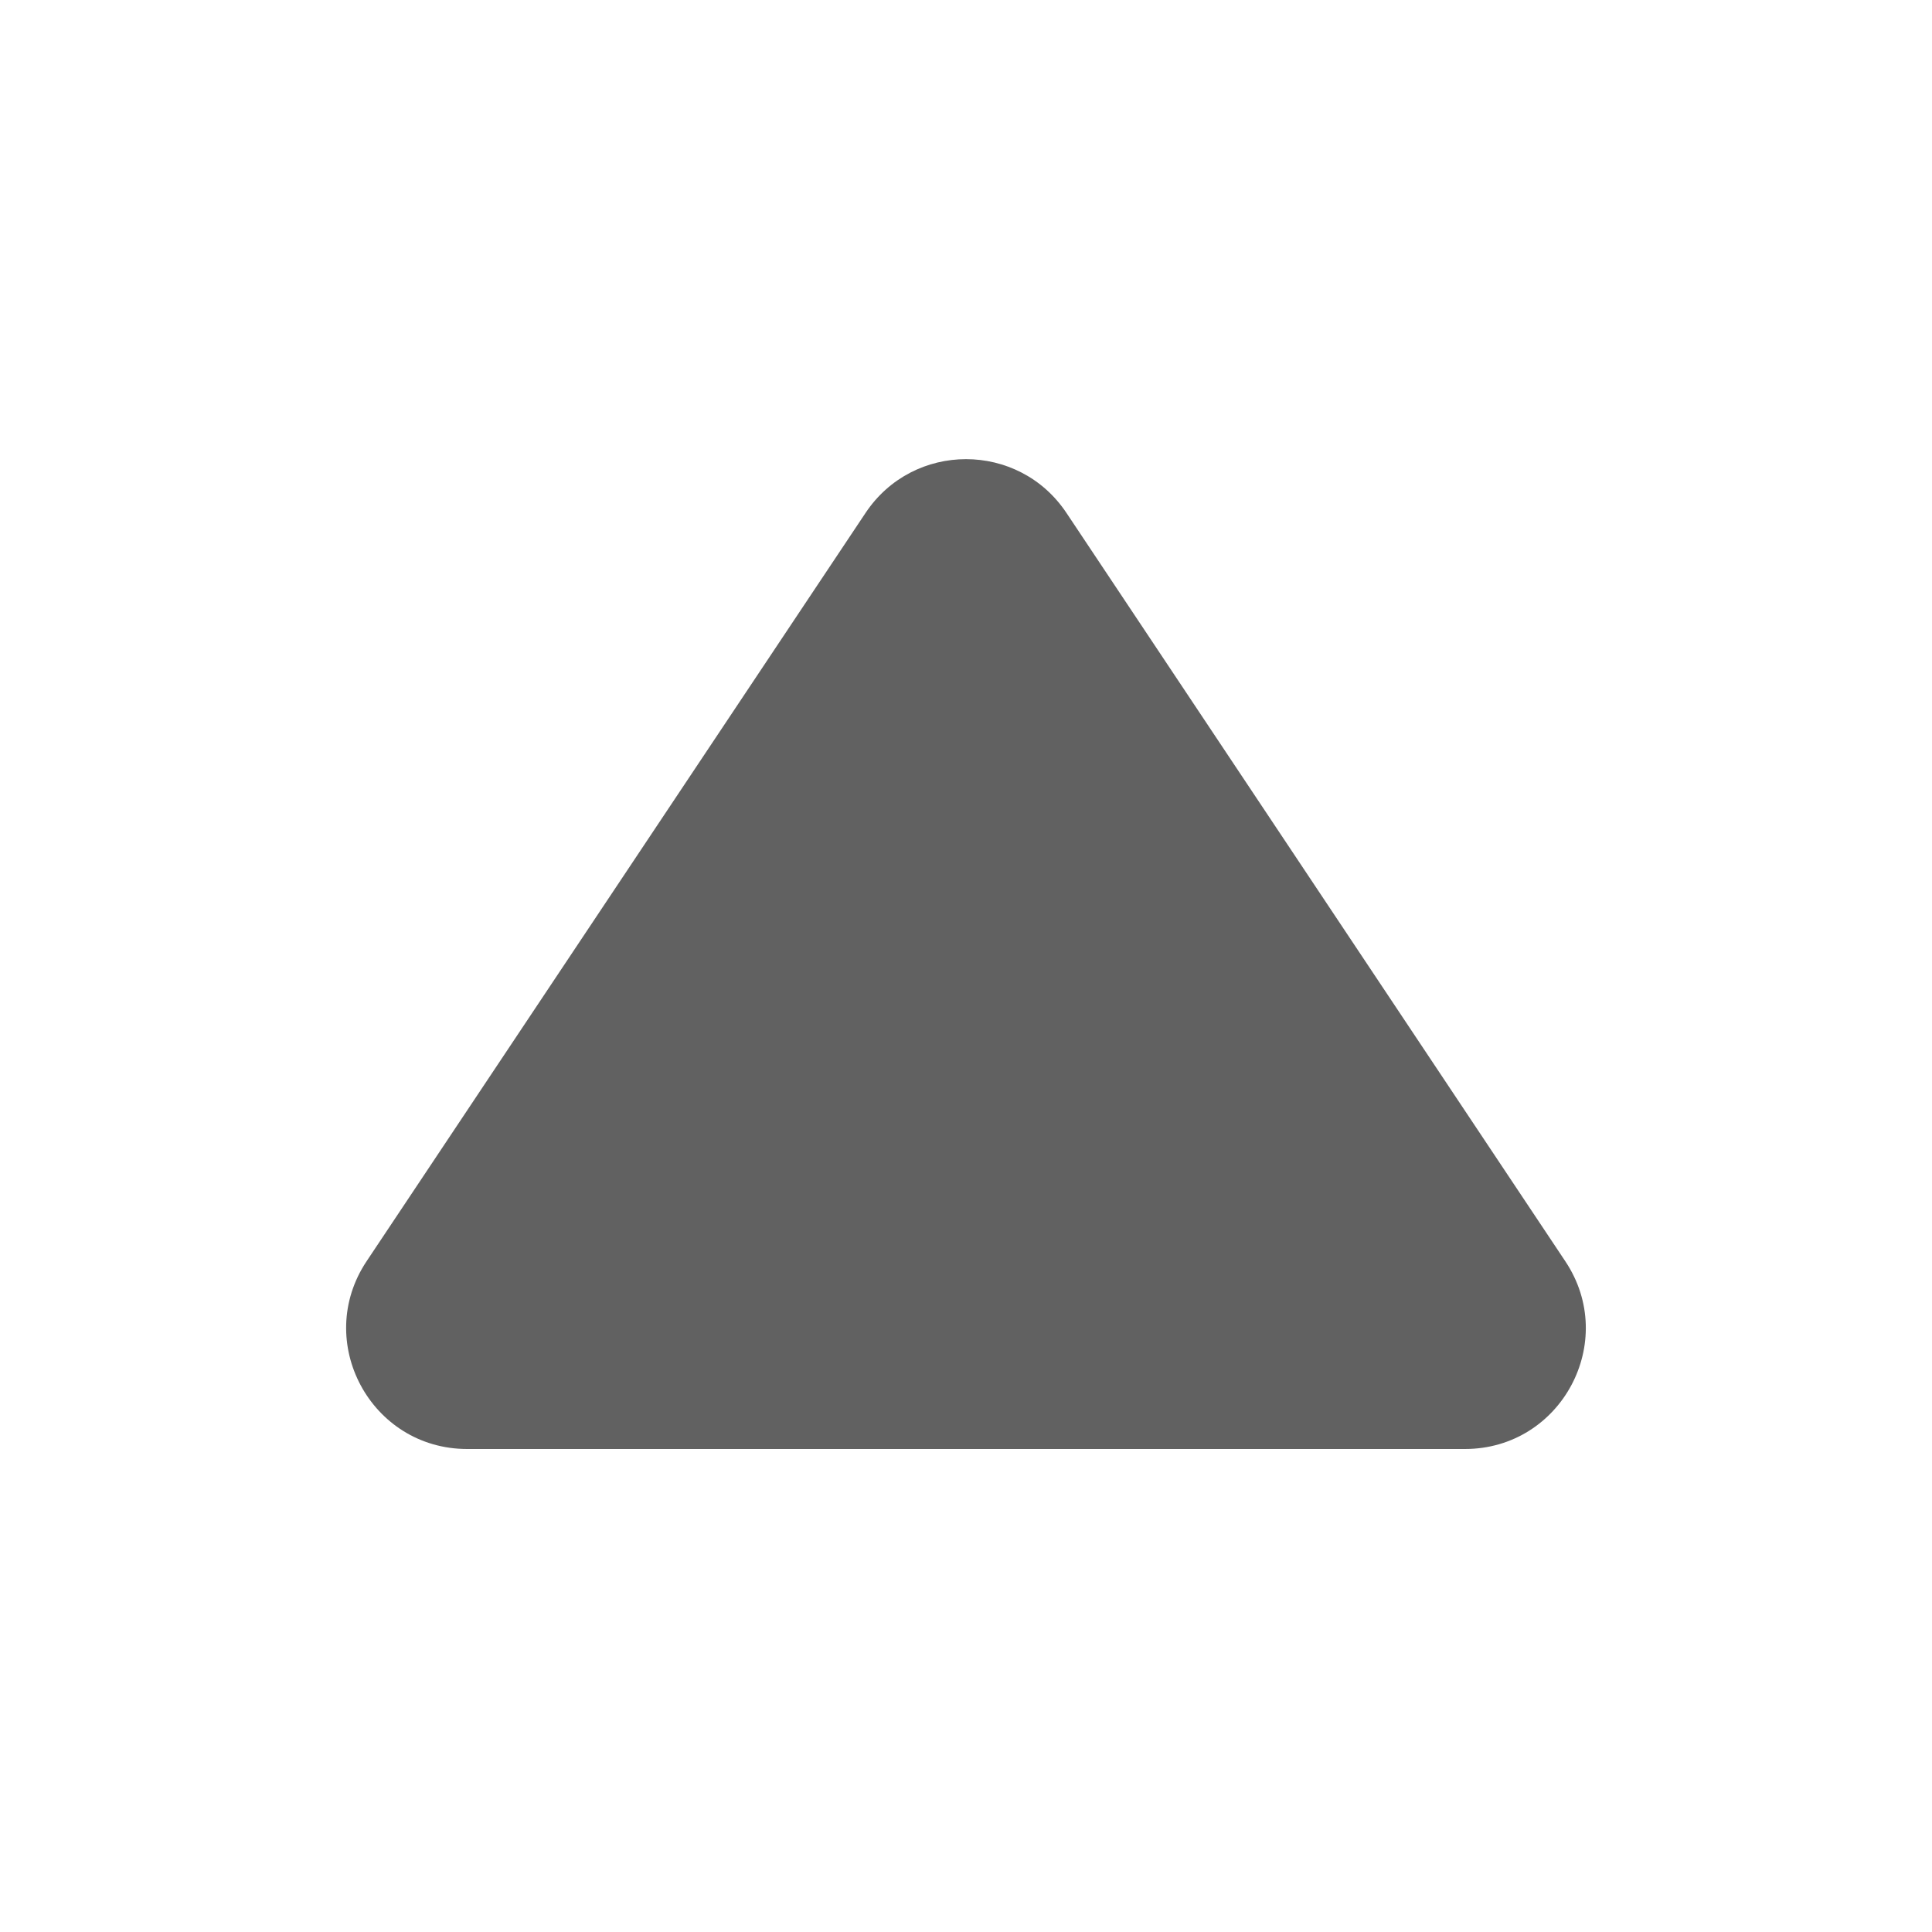
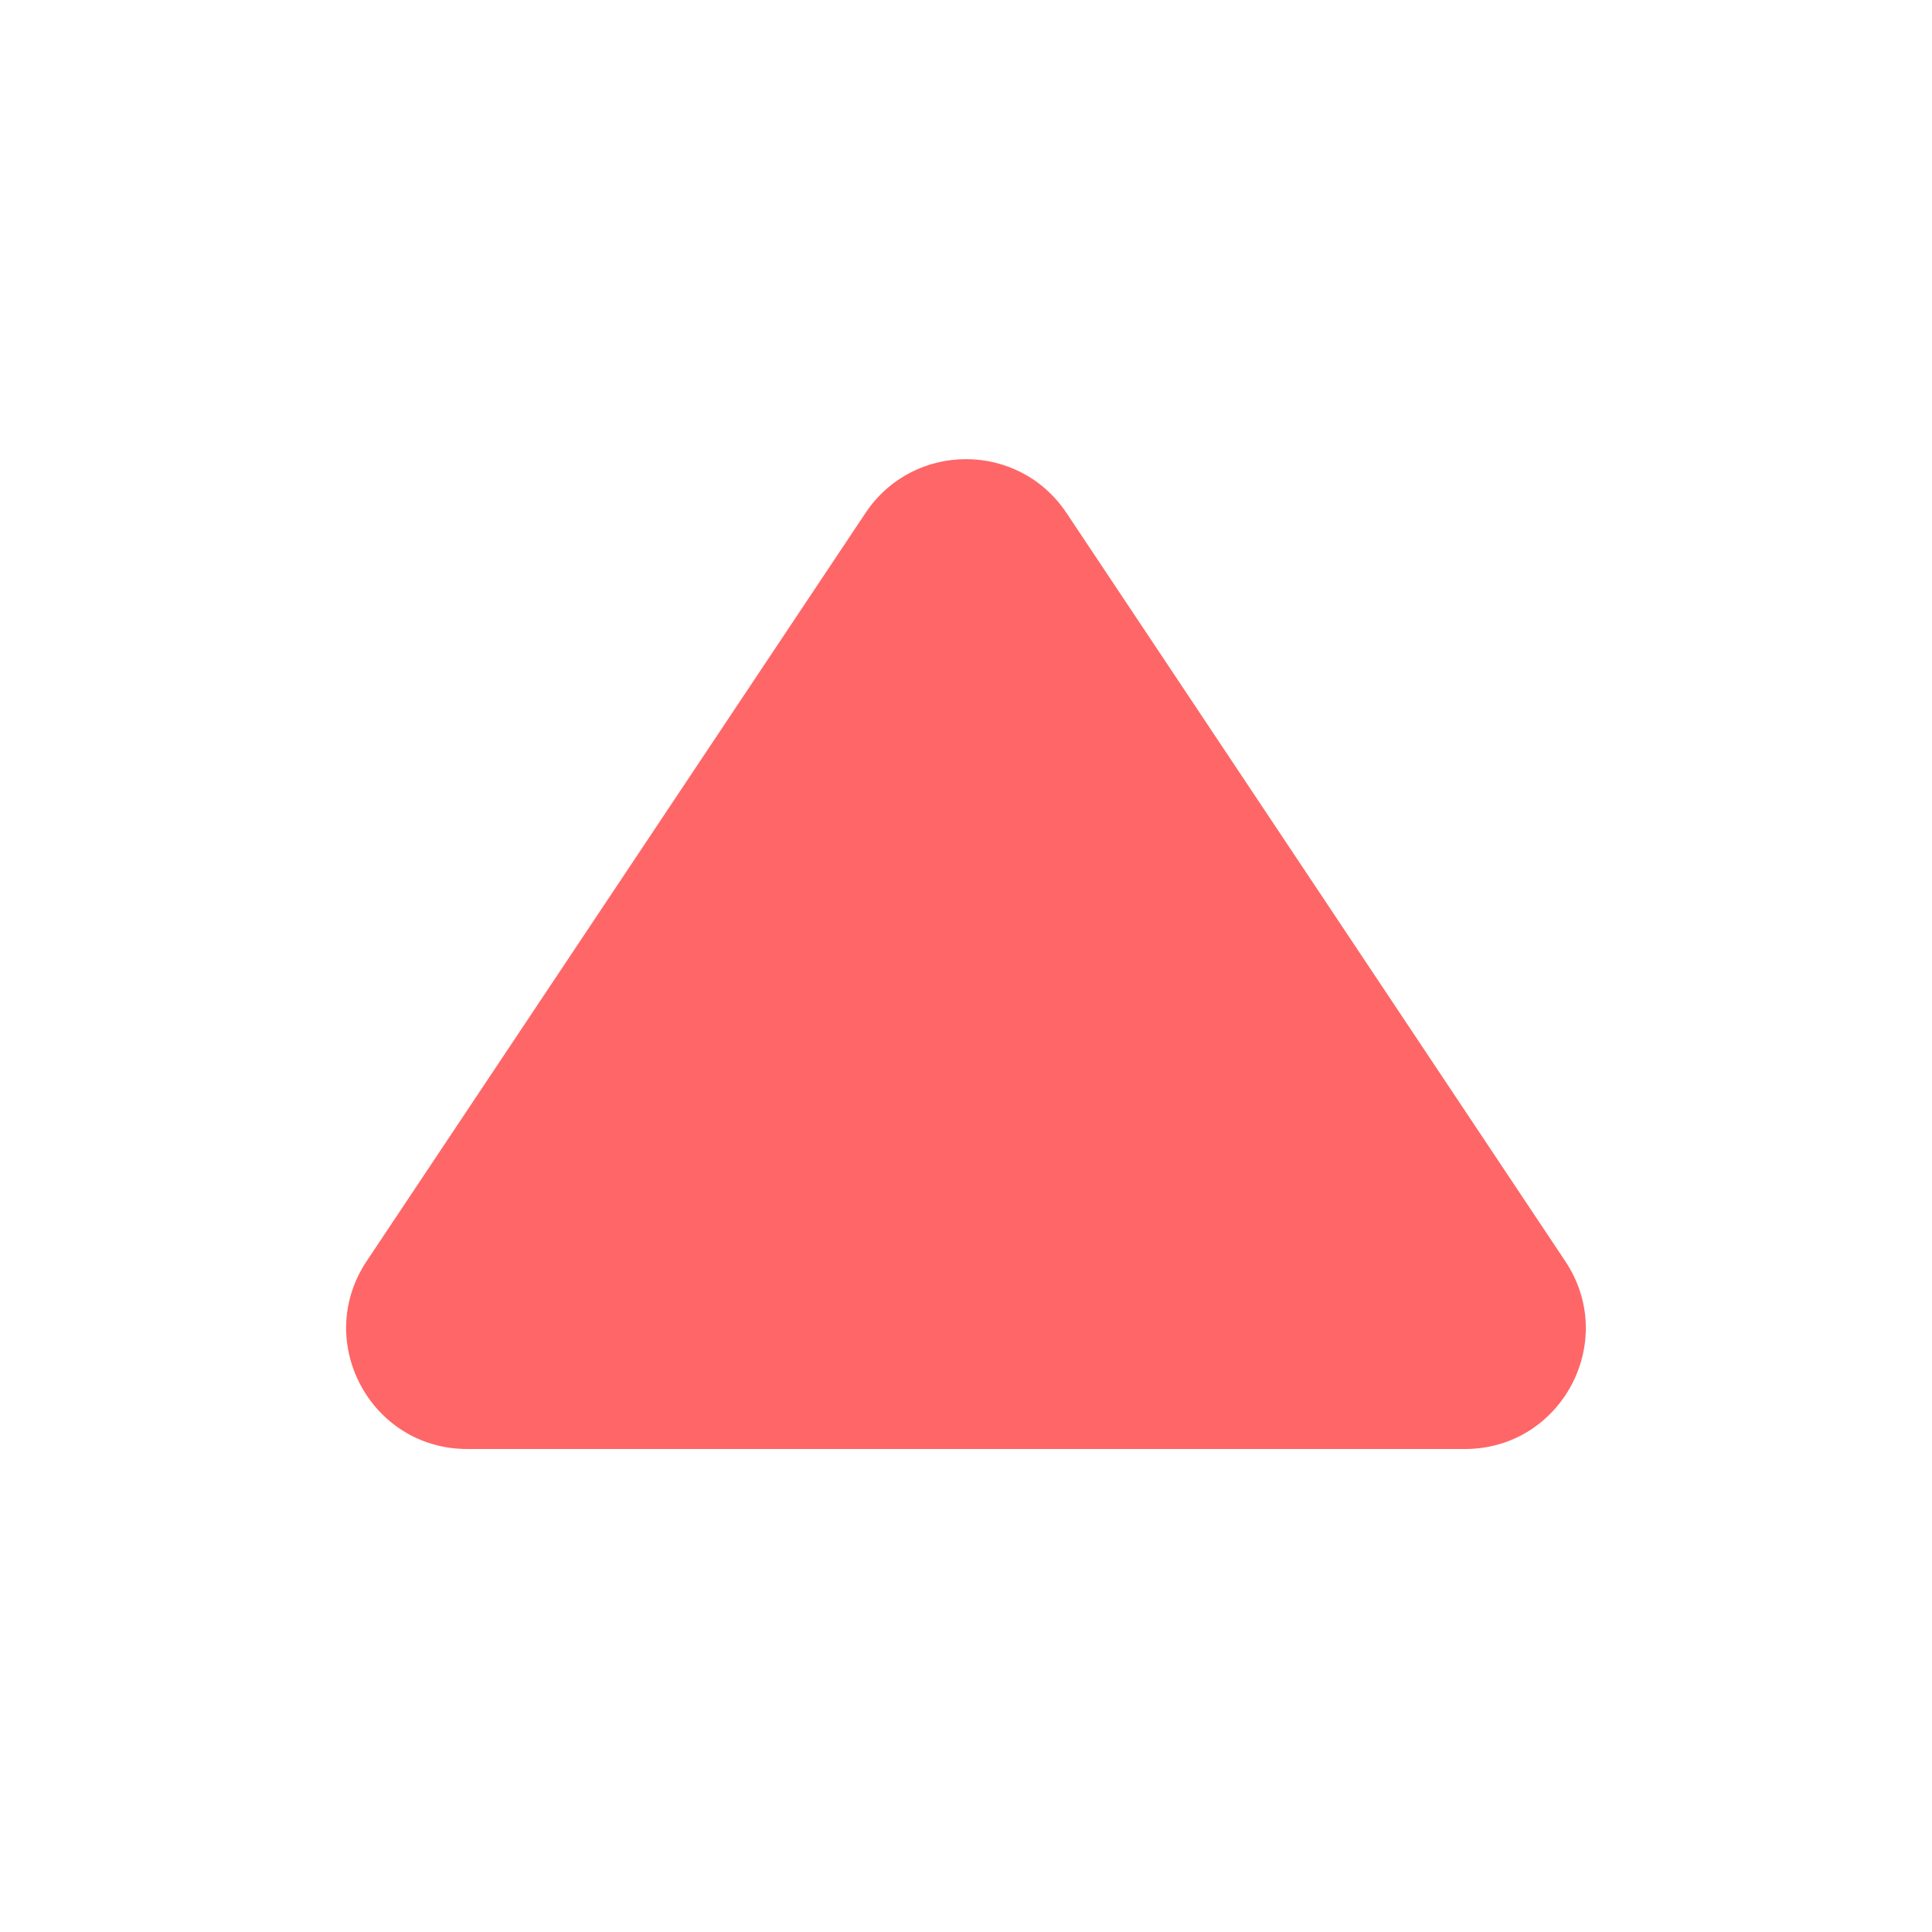
<svg xmlns="http://www.w3.org/2000/svg" width="16" height="16" viewBox="0 0 16 16" fill="none">
-   <path d="M12.132 12H3.869C3.07 12 2.593 11.11 3.036 10.445L7.168 4.248C7.564 3.654 8.436 3.654 8.832 4.248L12.963 10.445C13.407 11.11 12.93 12 12.132 12Z" fill="#616161" />
+   <path d="M12.132 12H3.869C3.07 12 2.593 11.11 3.036 10.445L7.168 4.248C7.564 3.654 8.436 3.654 8.832 4.248L12.963 10.445C13.407 11.11 12.93 12 12.132 12Z" fill="#FF6667" />
</svg>
